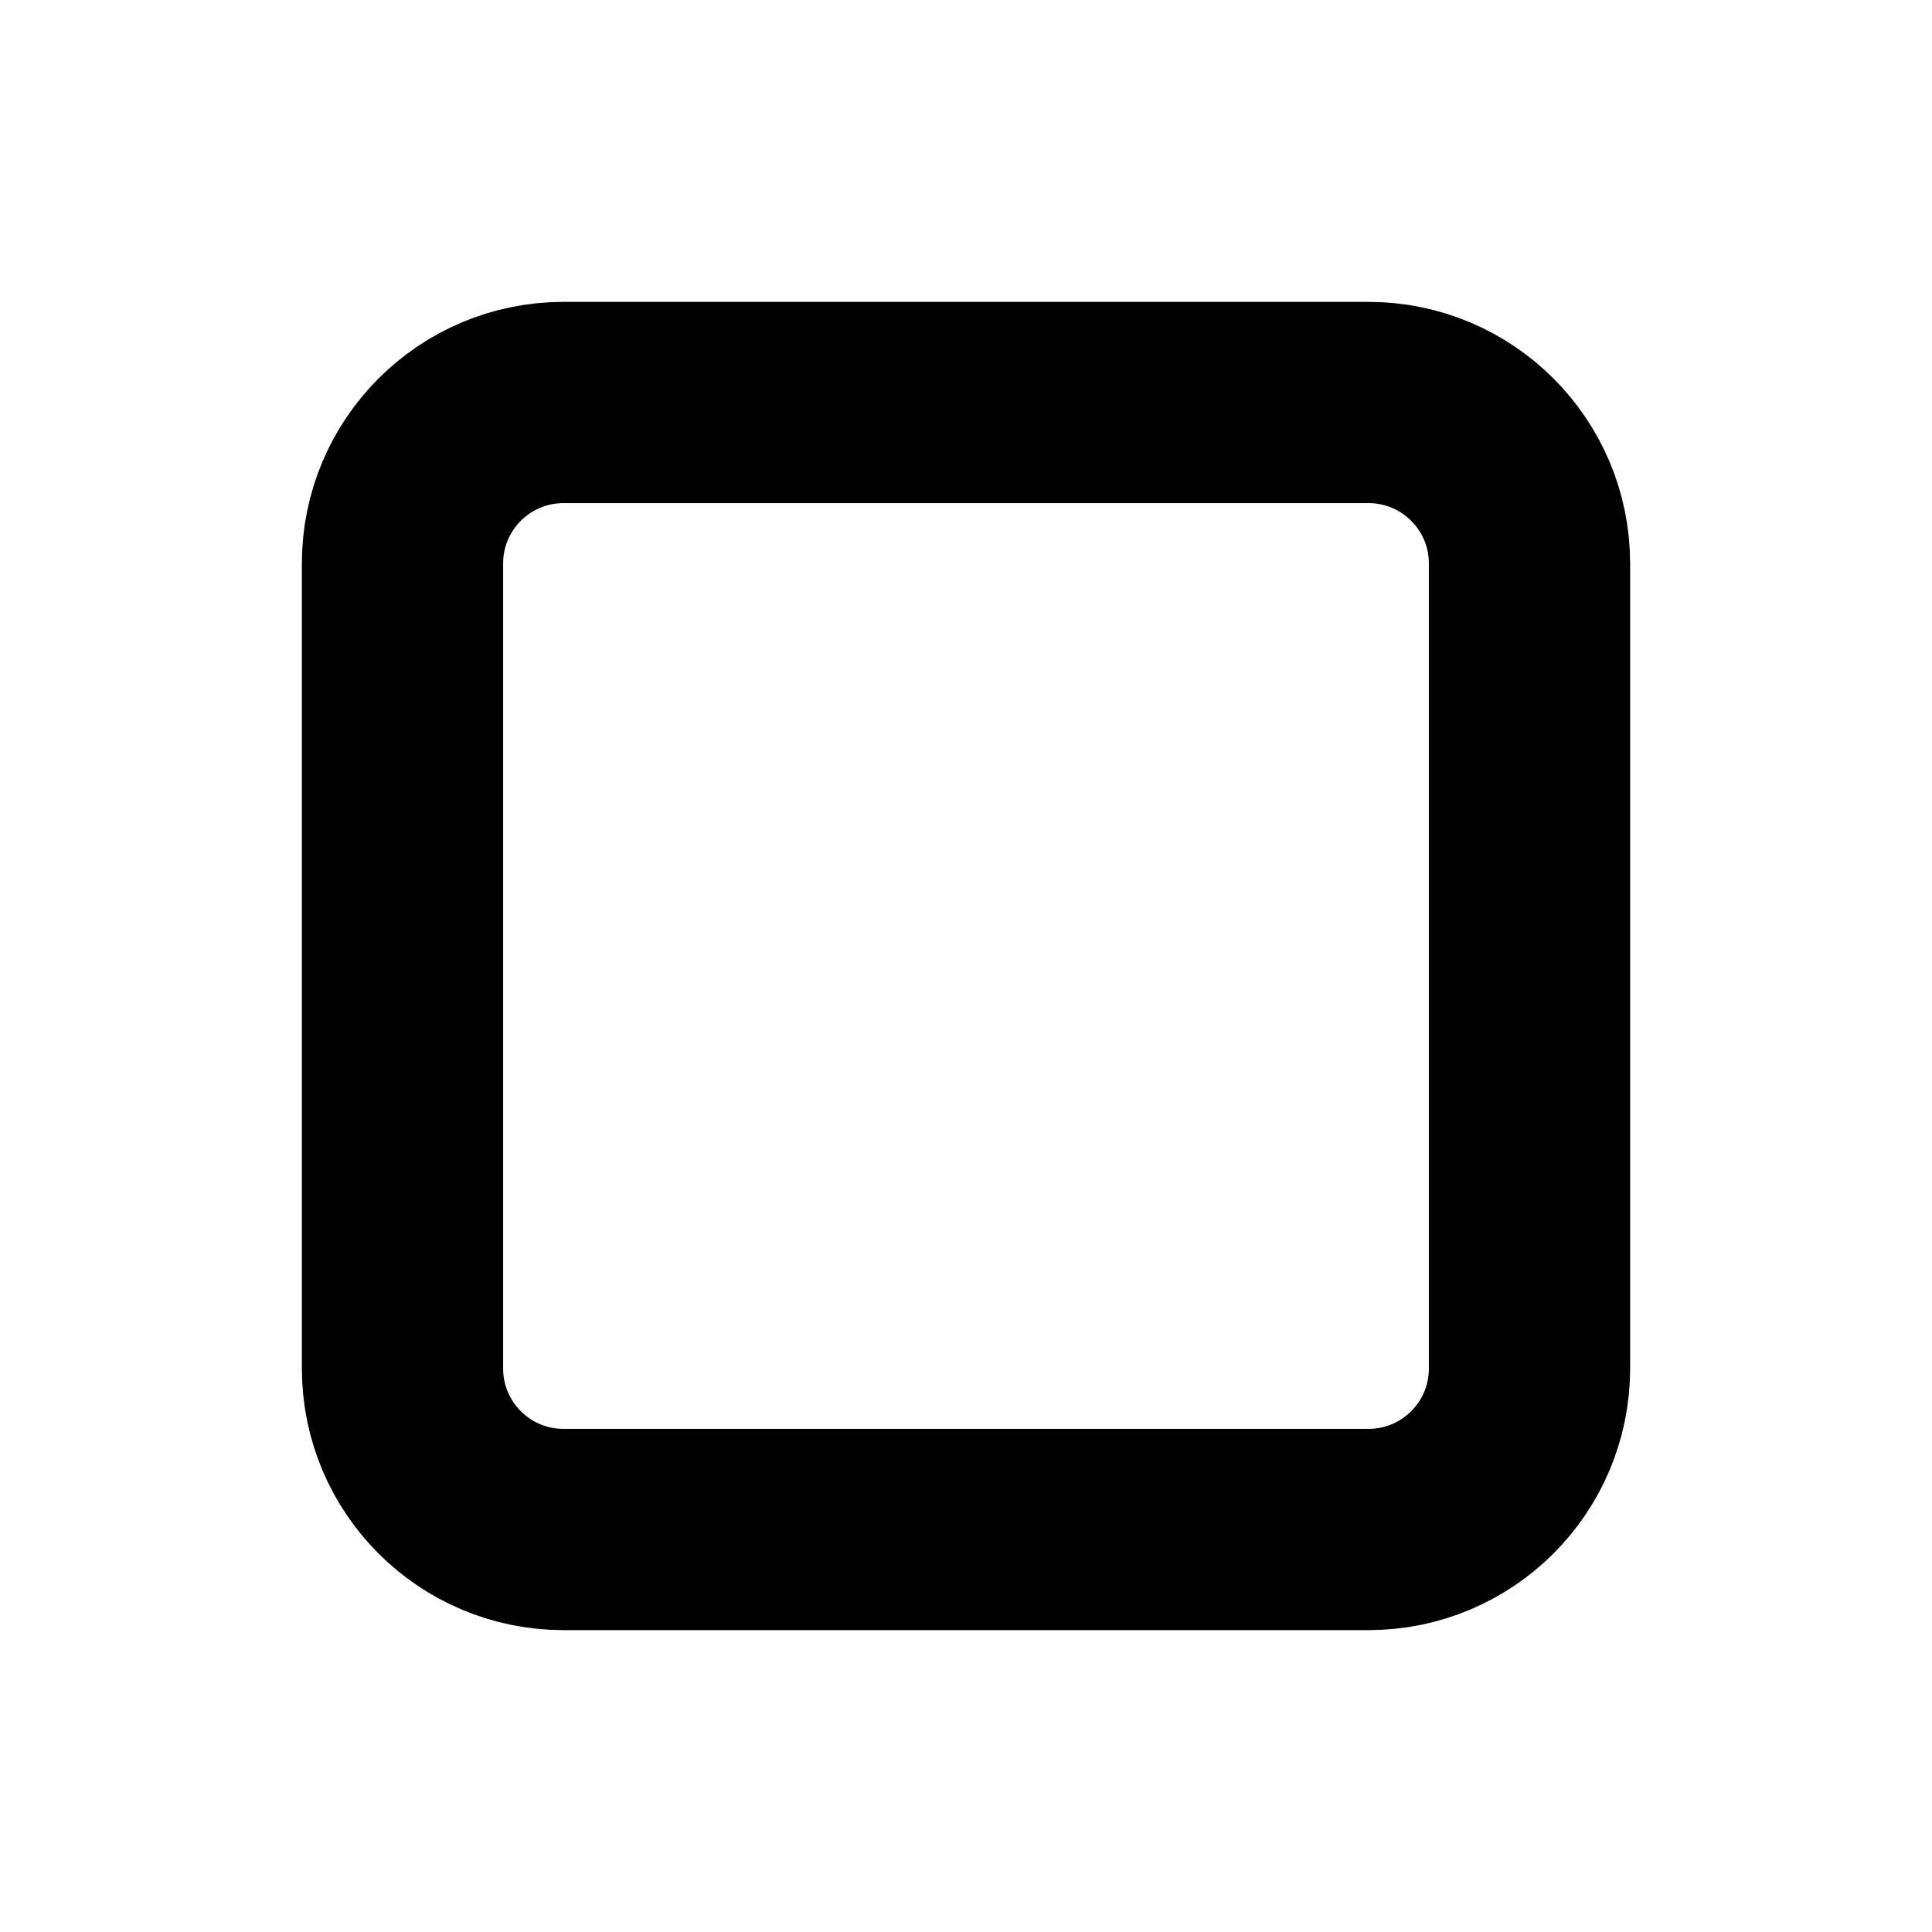
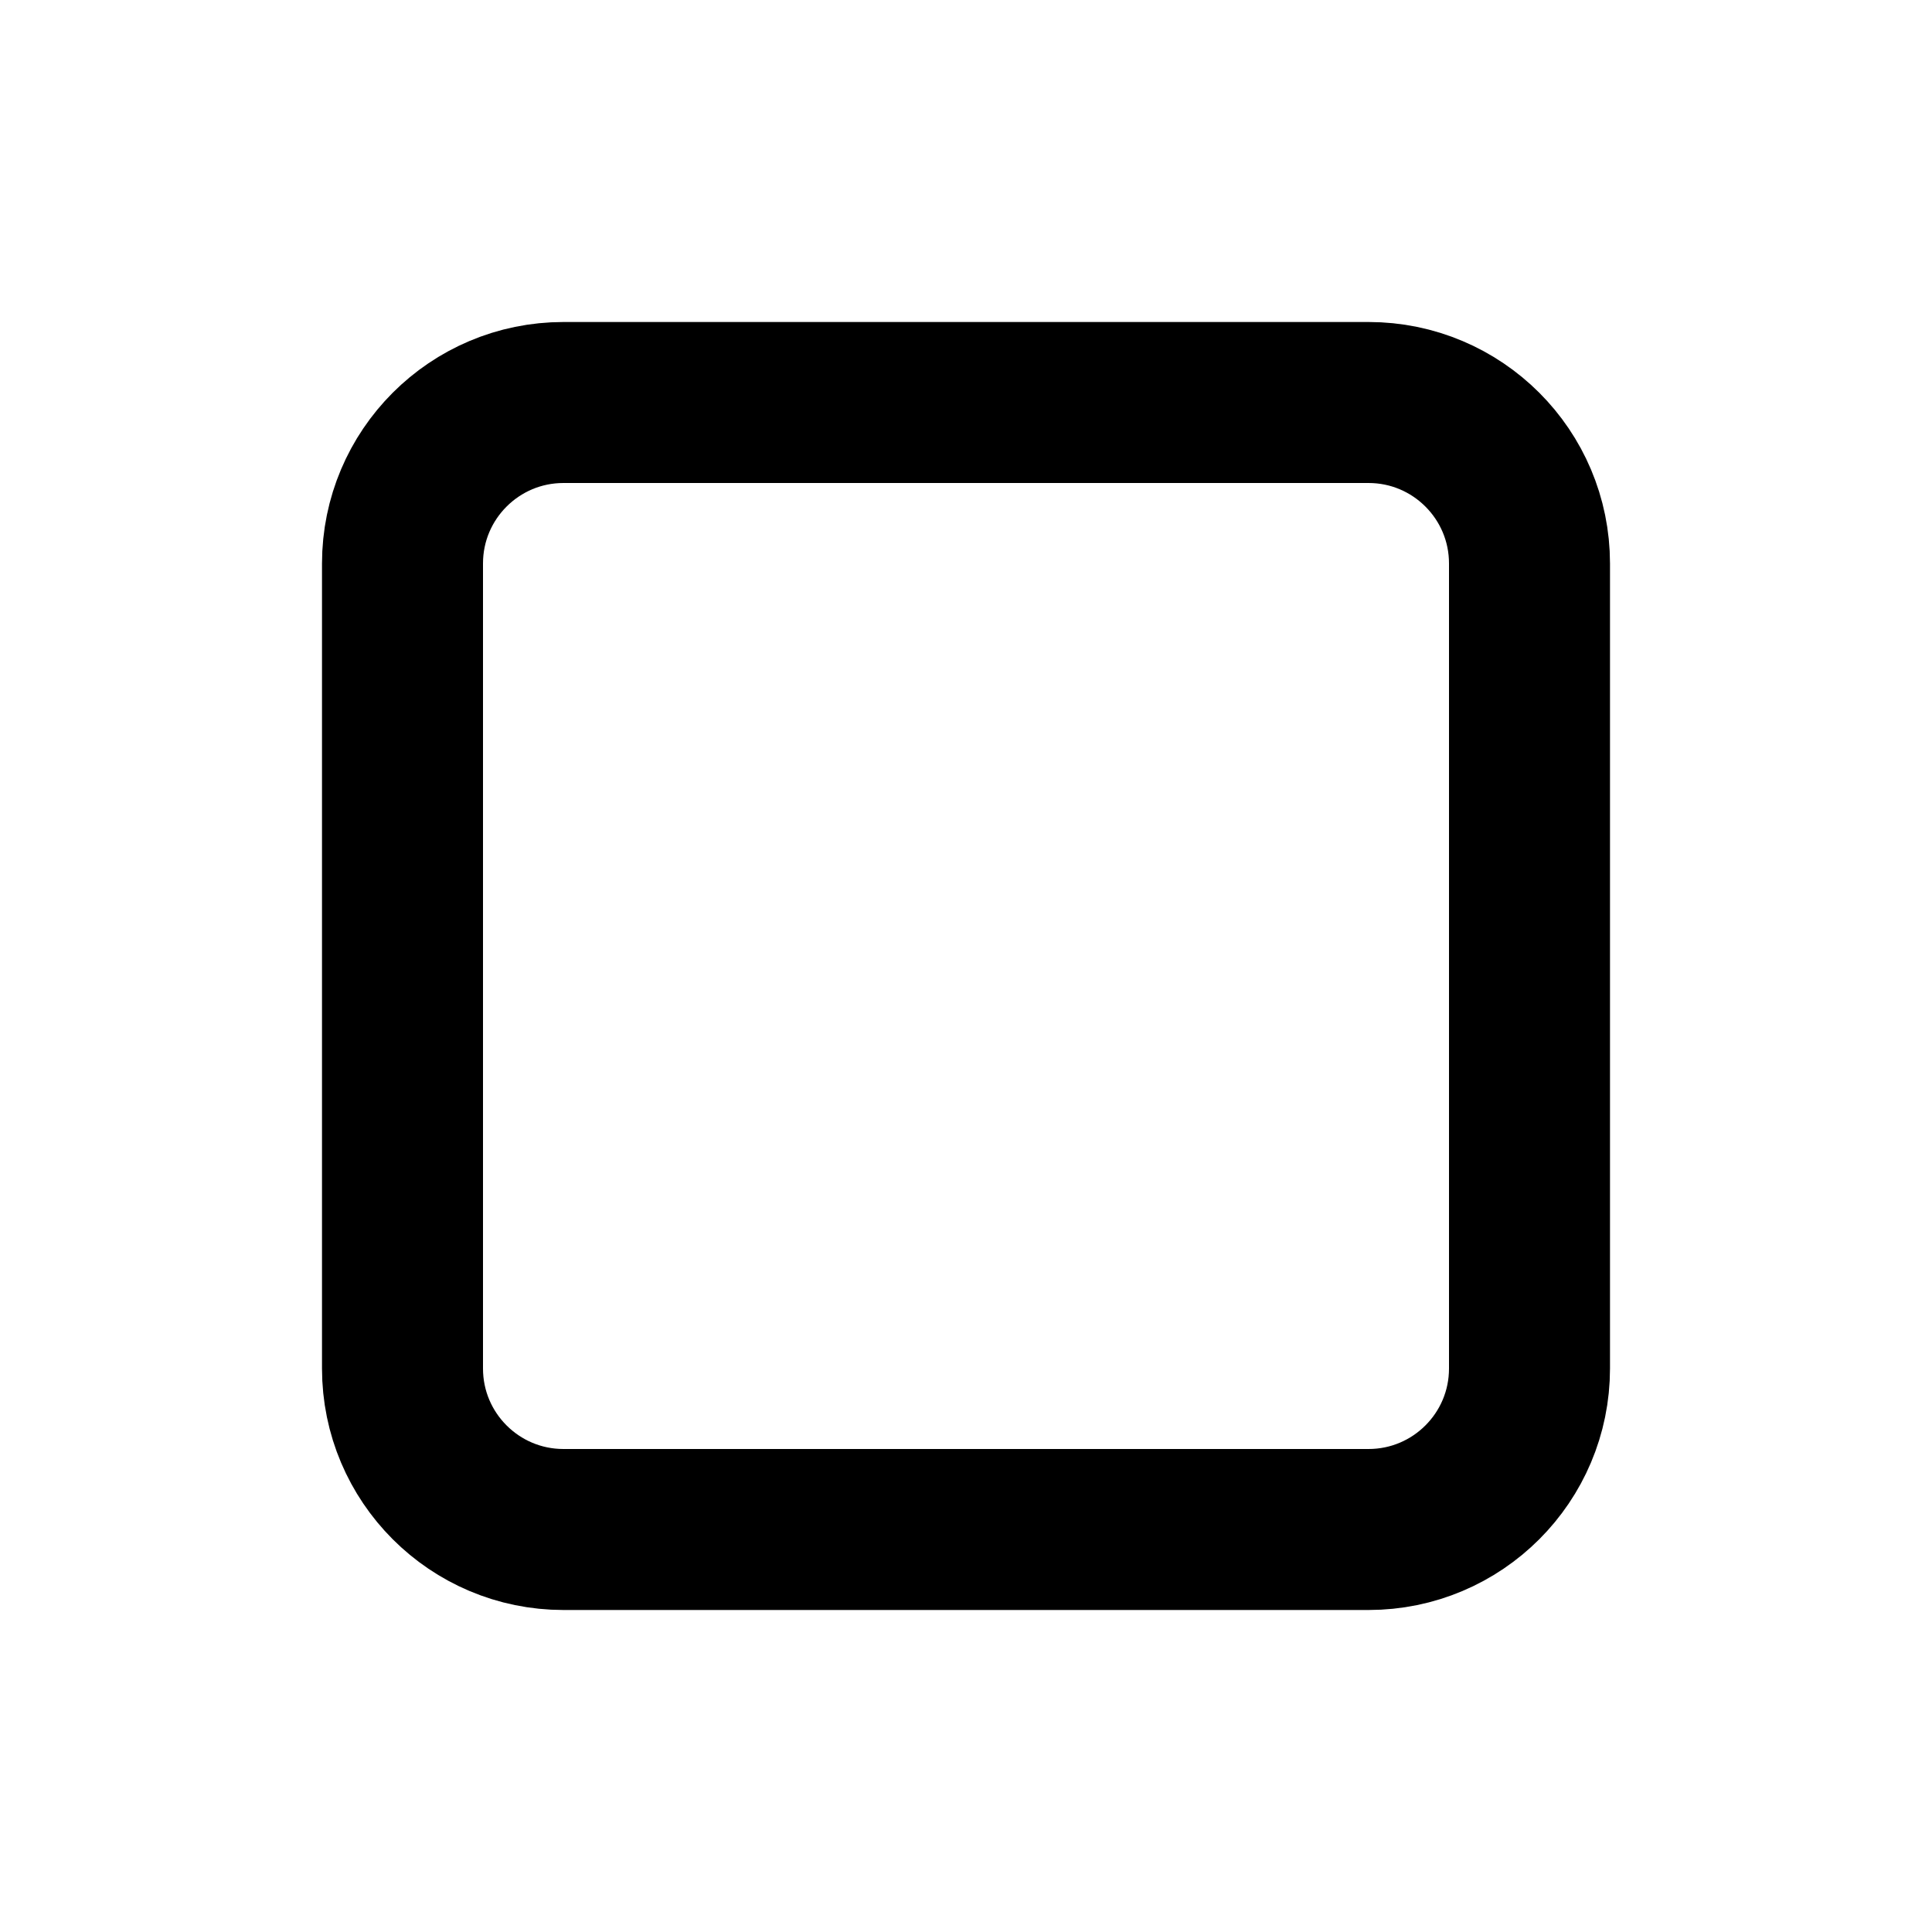
- <svg xmlns="http://www.w3.org/2000/svg" width="24" height="24" viewBox="0 0 24 24" fill="none" stroke="currentColor" stroke-width="2.5" stroke-linecap="round" stroke-linejoin="round">
+ <svg xmlns="http://www.w3.org/2000/svg" width="24" height="24" viewBox="0 0 24 24" fill="none" stroke="currentColor" stroke-width="2" stroke-linecap="round" stroke-linejoin="round">
  <rect width="14" height="14" x="5" y="5" rx="2" ry="2" />
</svg>
